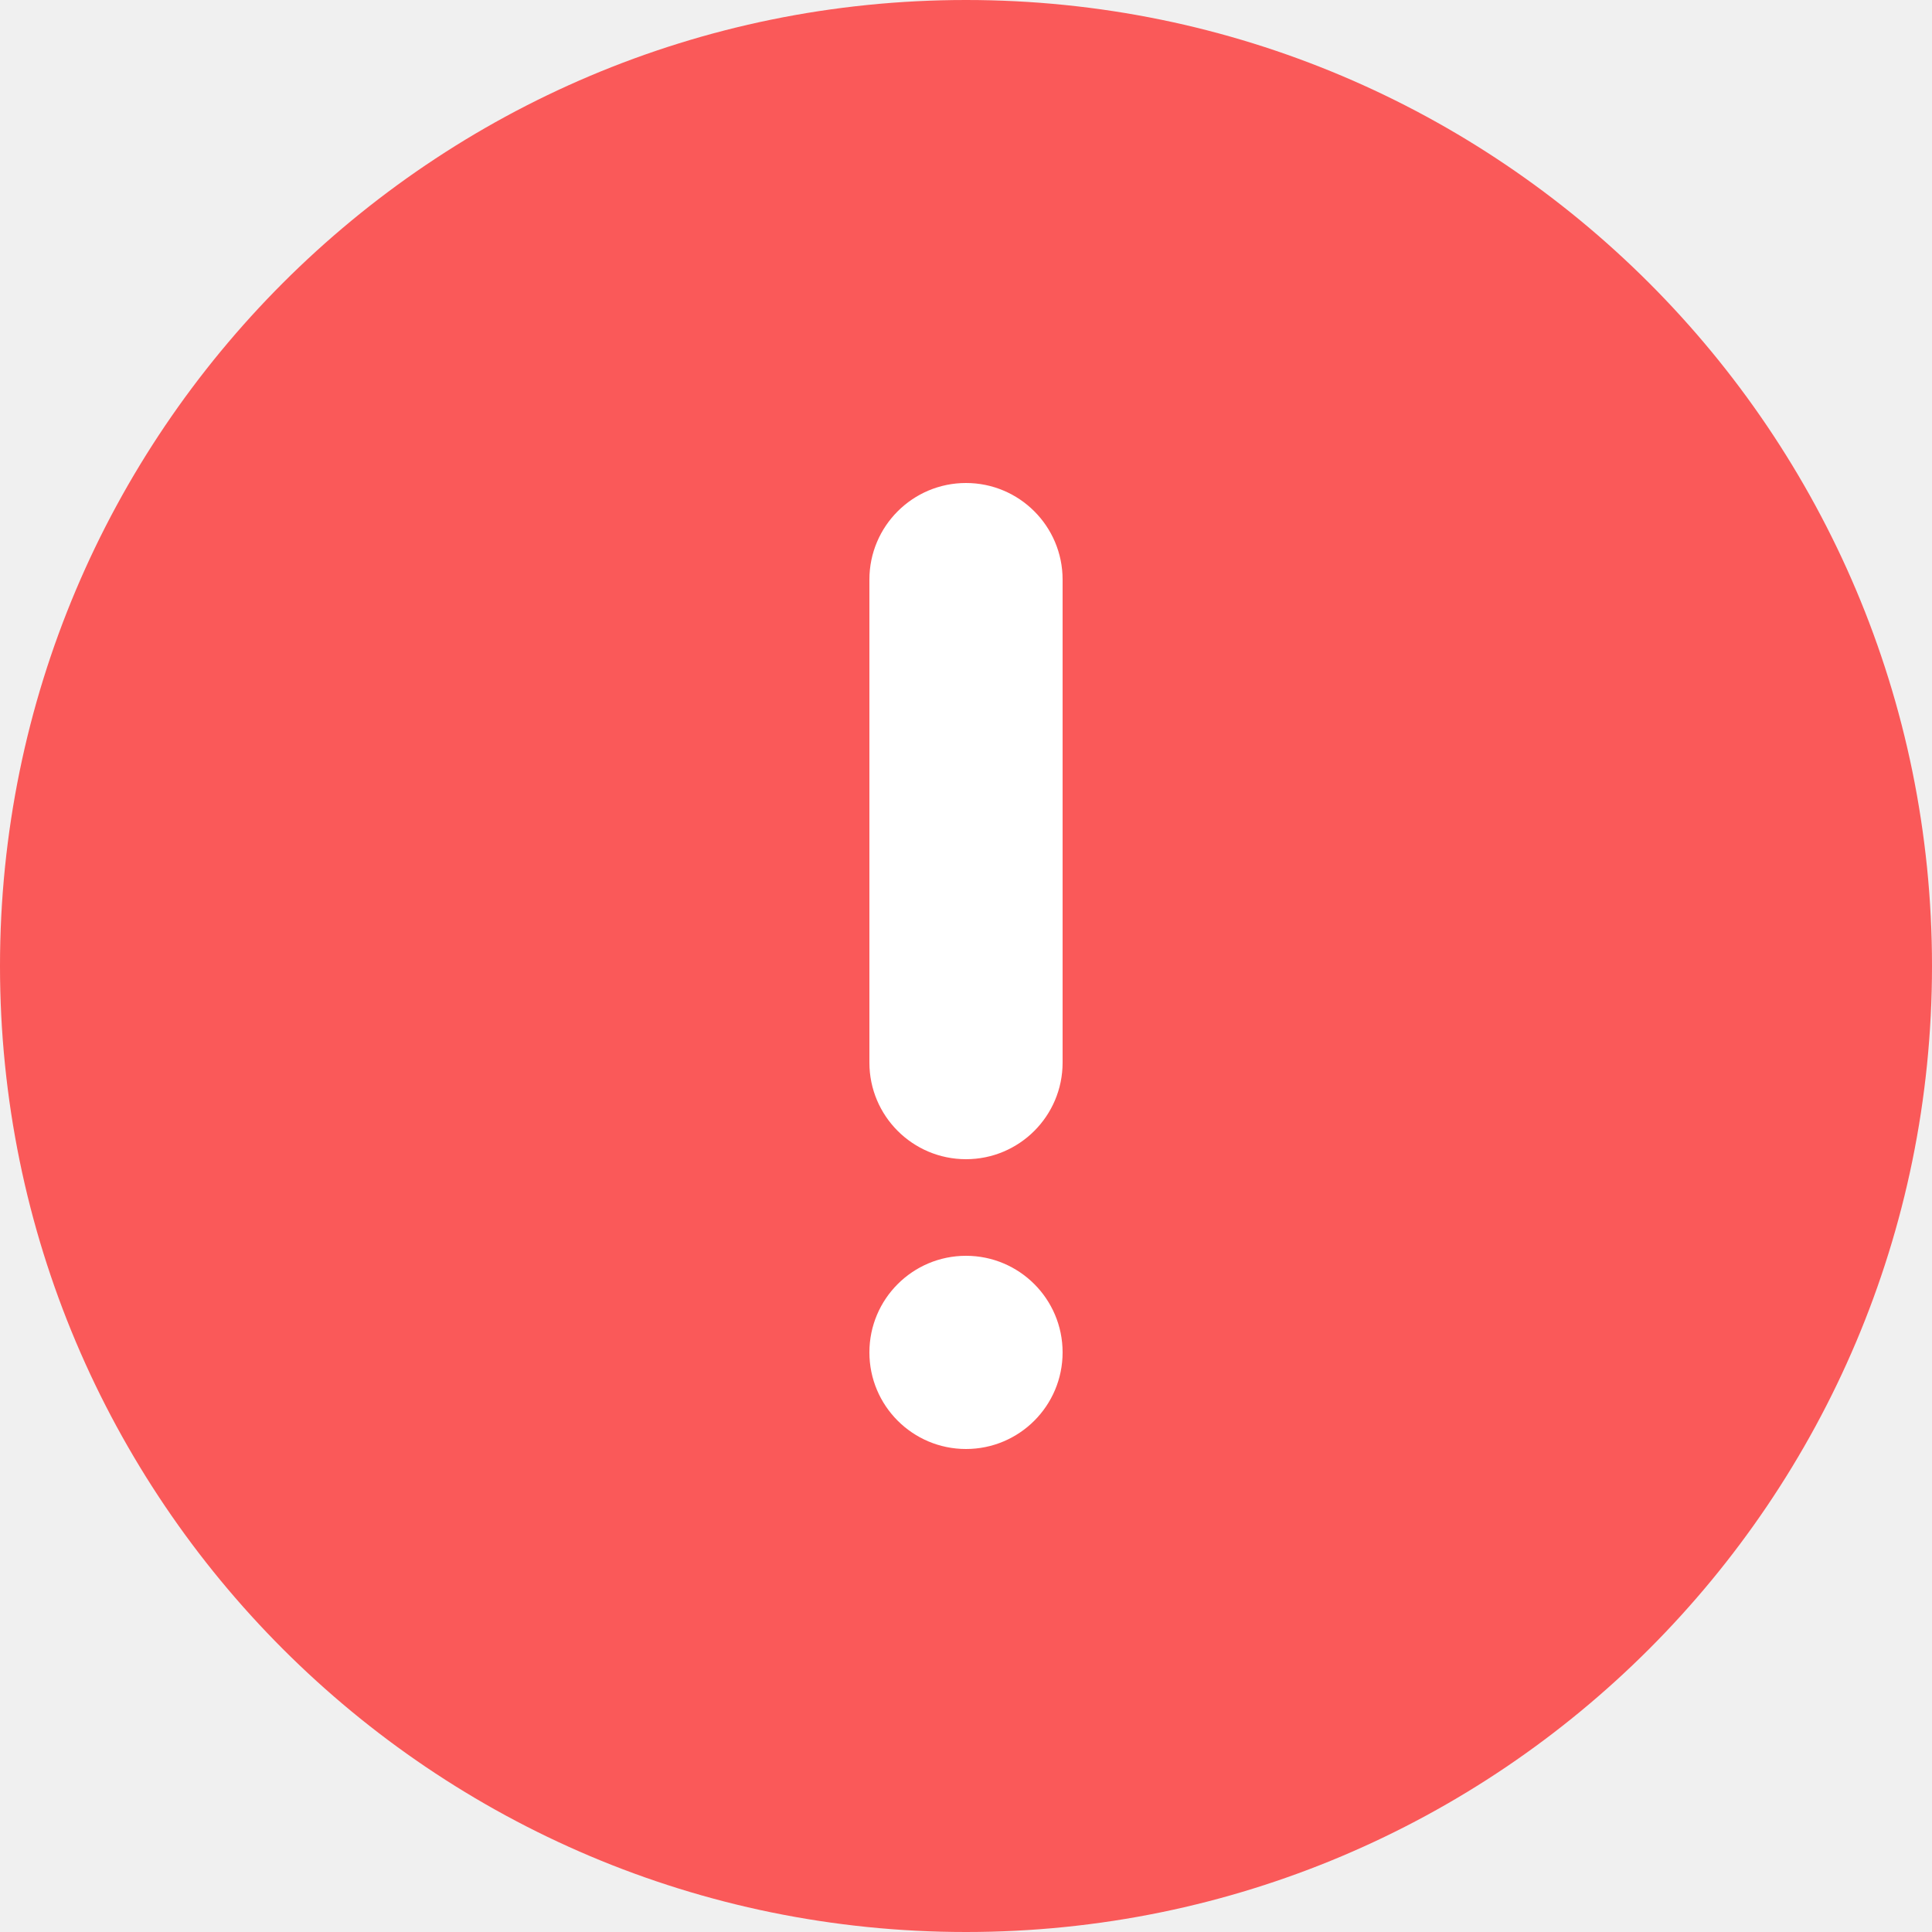
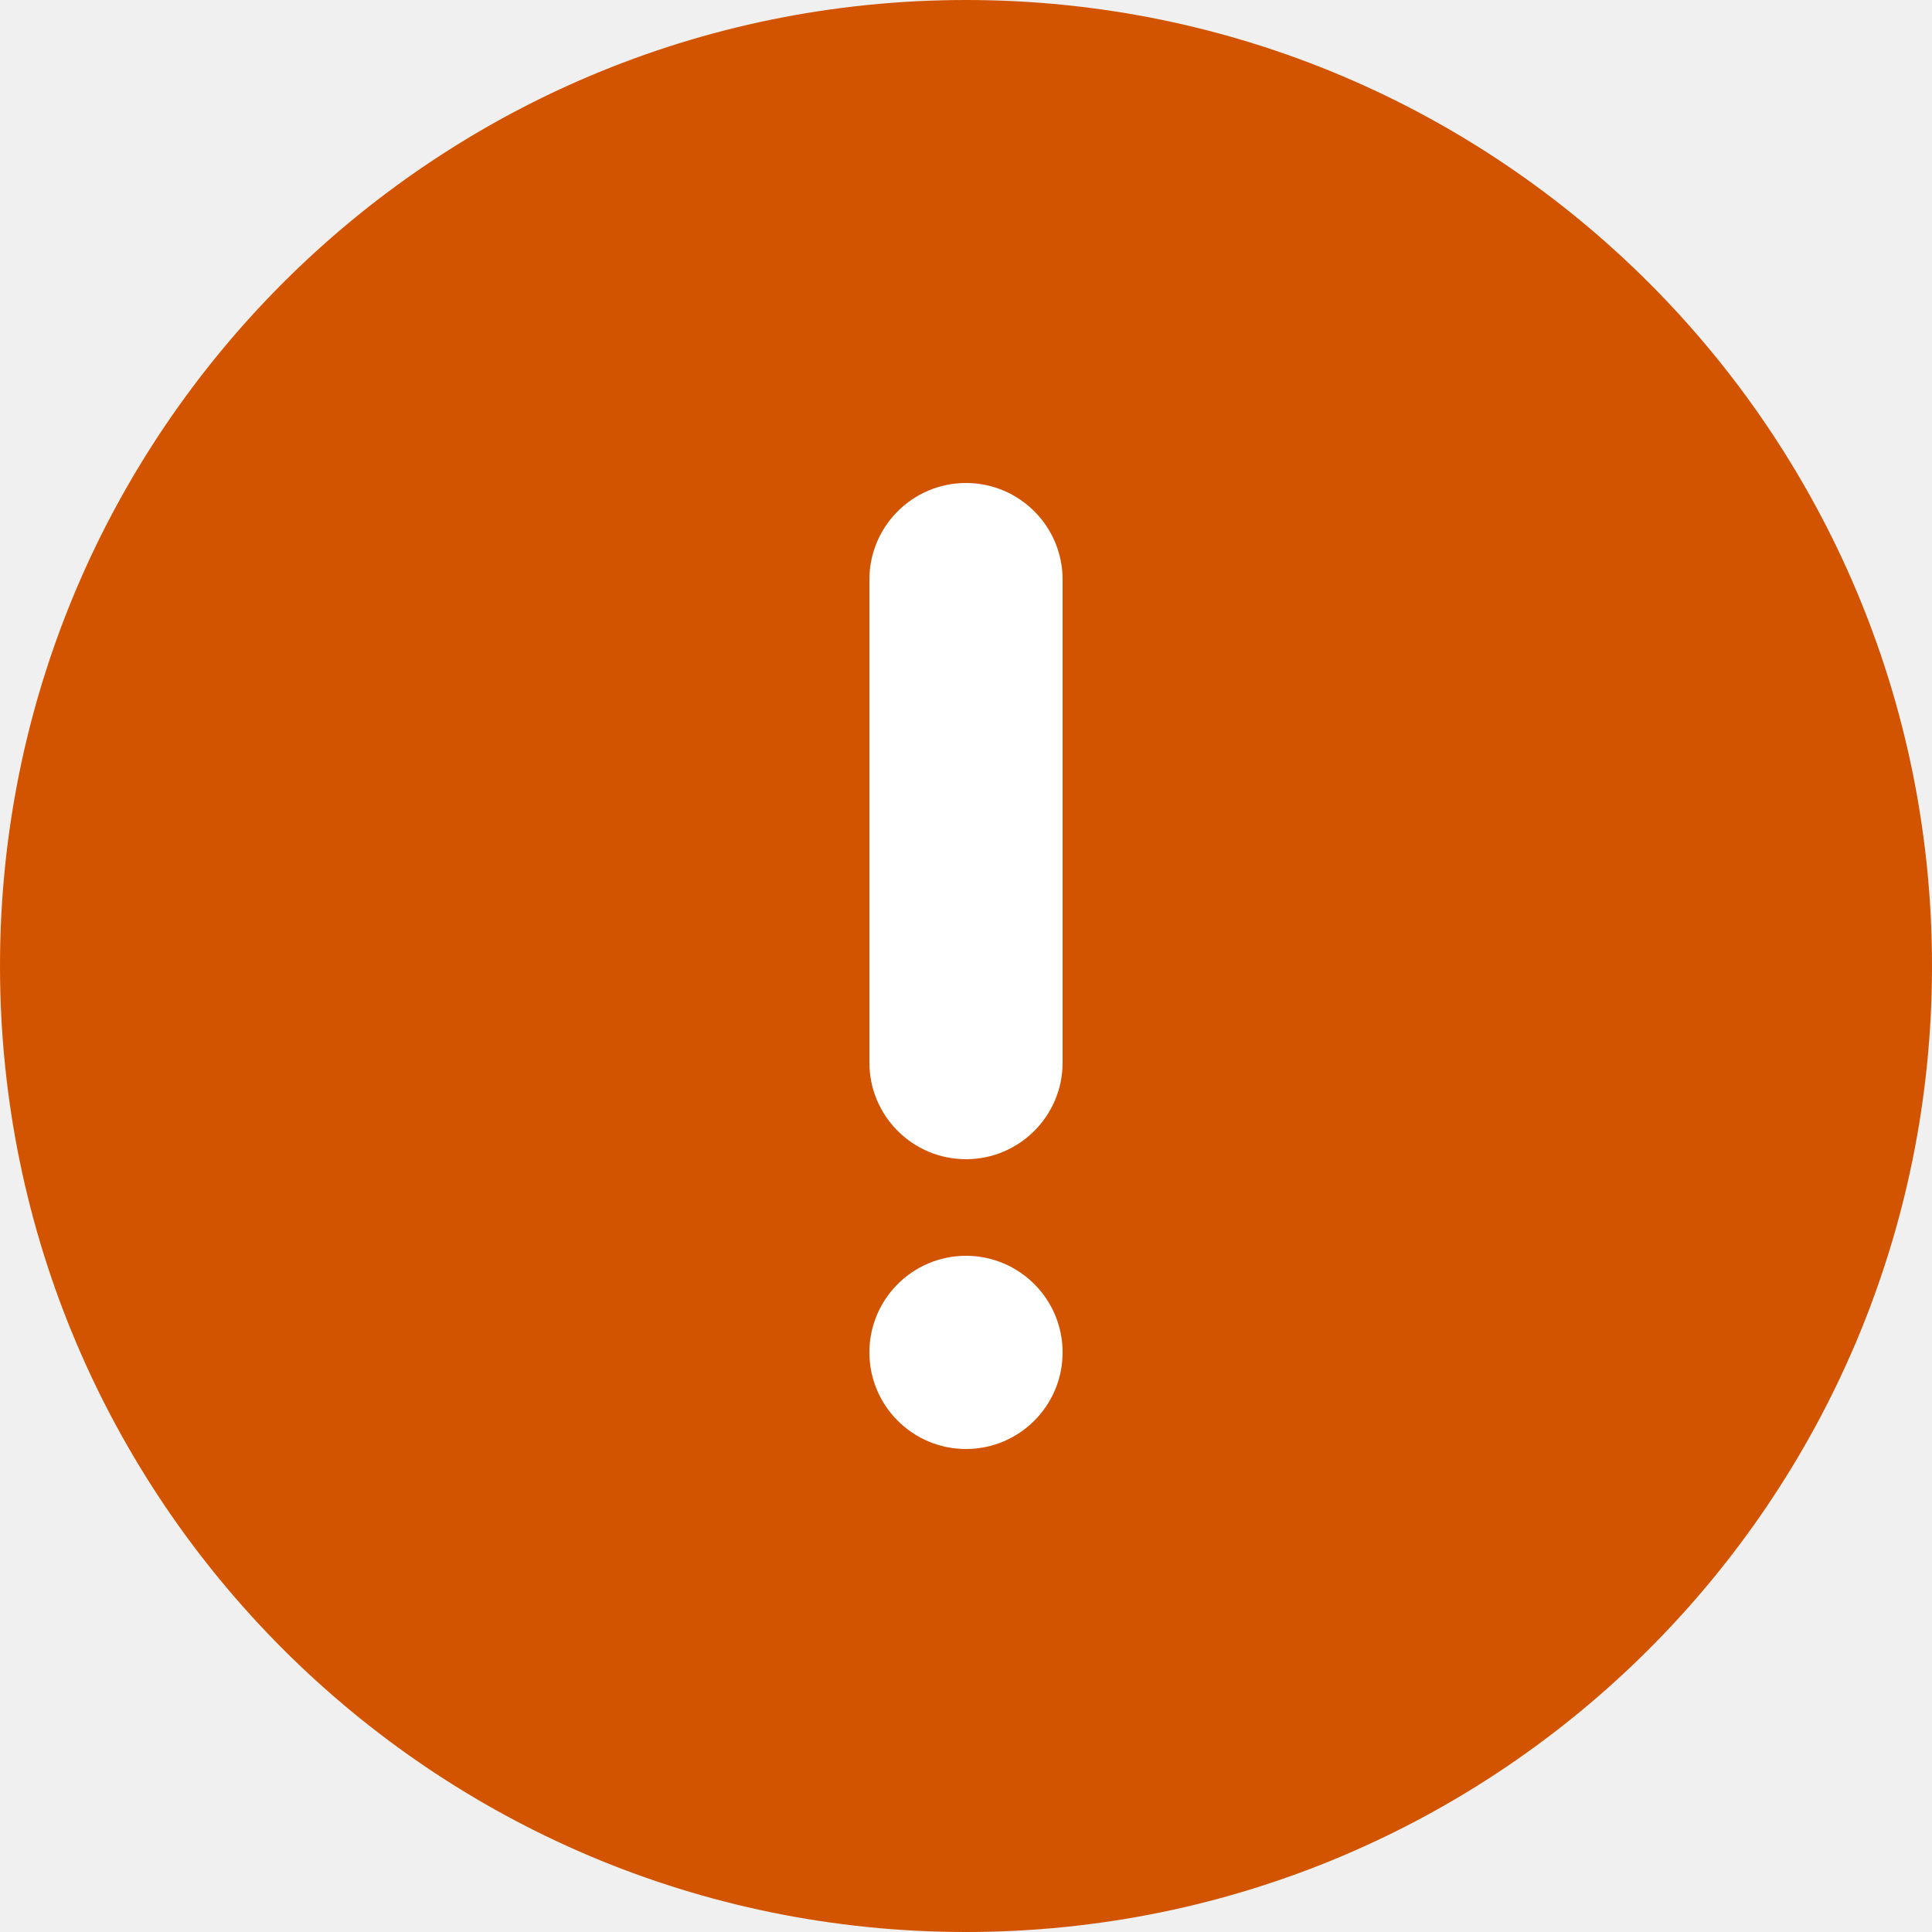
<svg xmlns="http://www.w3.org/2000/svg" width="20" height="20">
  <g fill="none" fill-rule="evenodd">
-     <circle cx="10" cy="10" r="10" fill="#FA5959" />
+     <circle cx="10" cy="10" r="10" fill="#d35400" />
    <g fill="#FFF" transform="translate(9 5)">
      <rect width="2" height="7" rx="1" />
      <rect width="2" height="2" y="8" rx="1" />
    </g>
  </g>
</svg>
